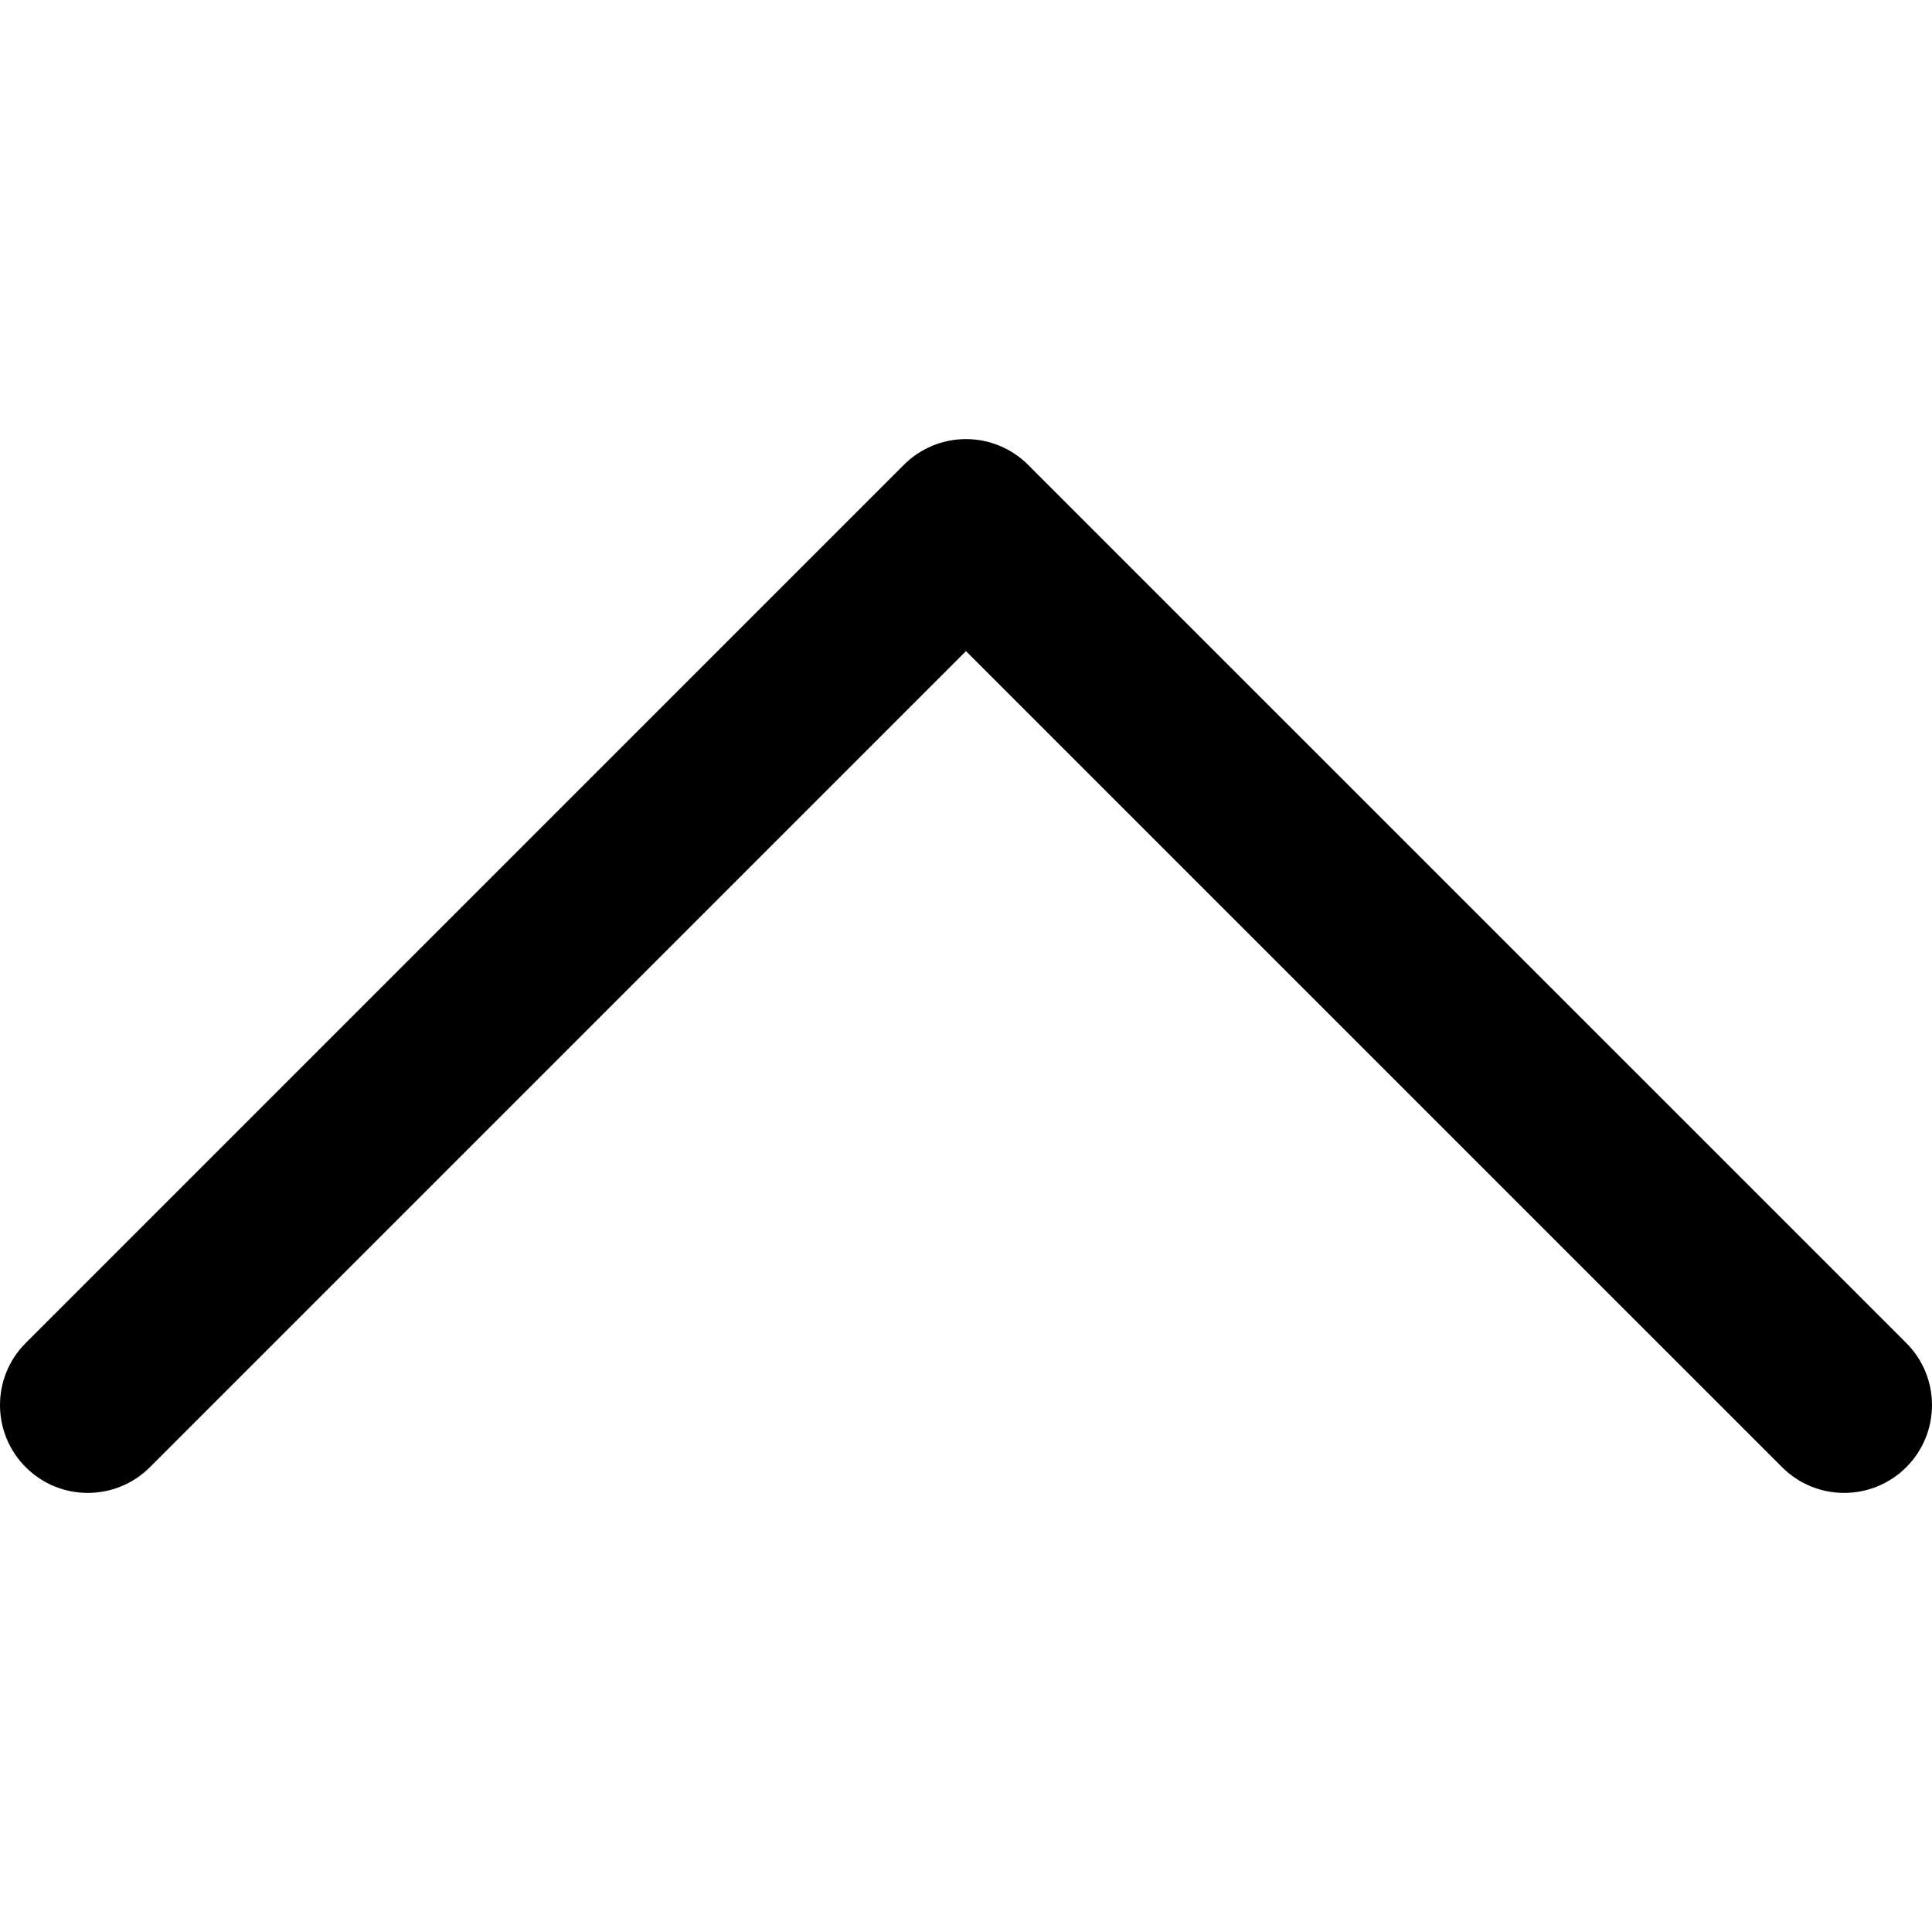
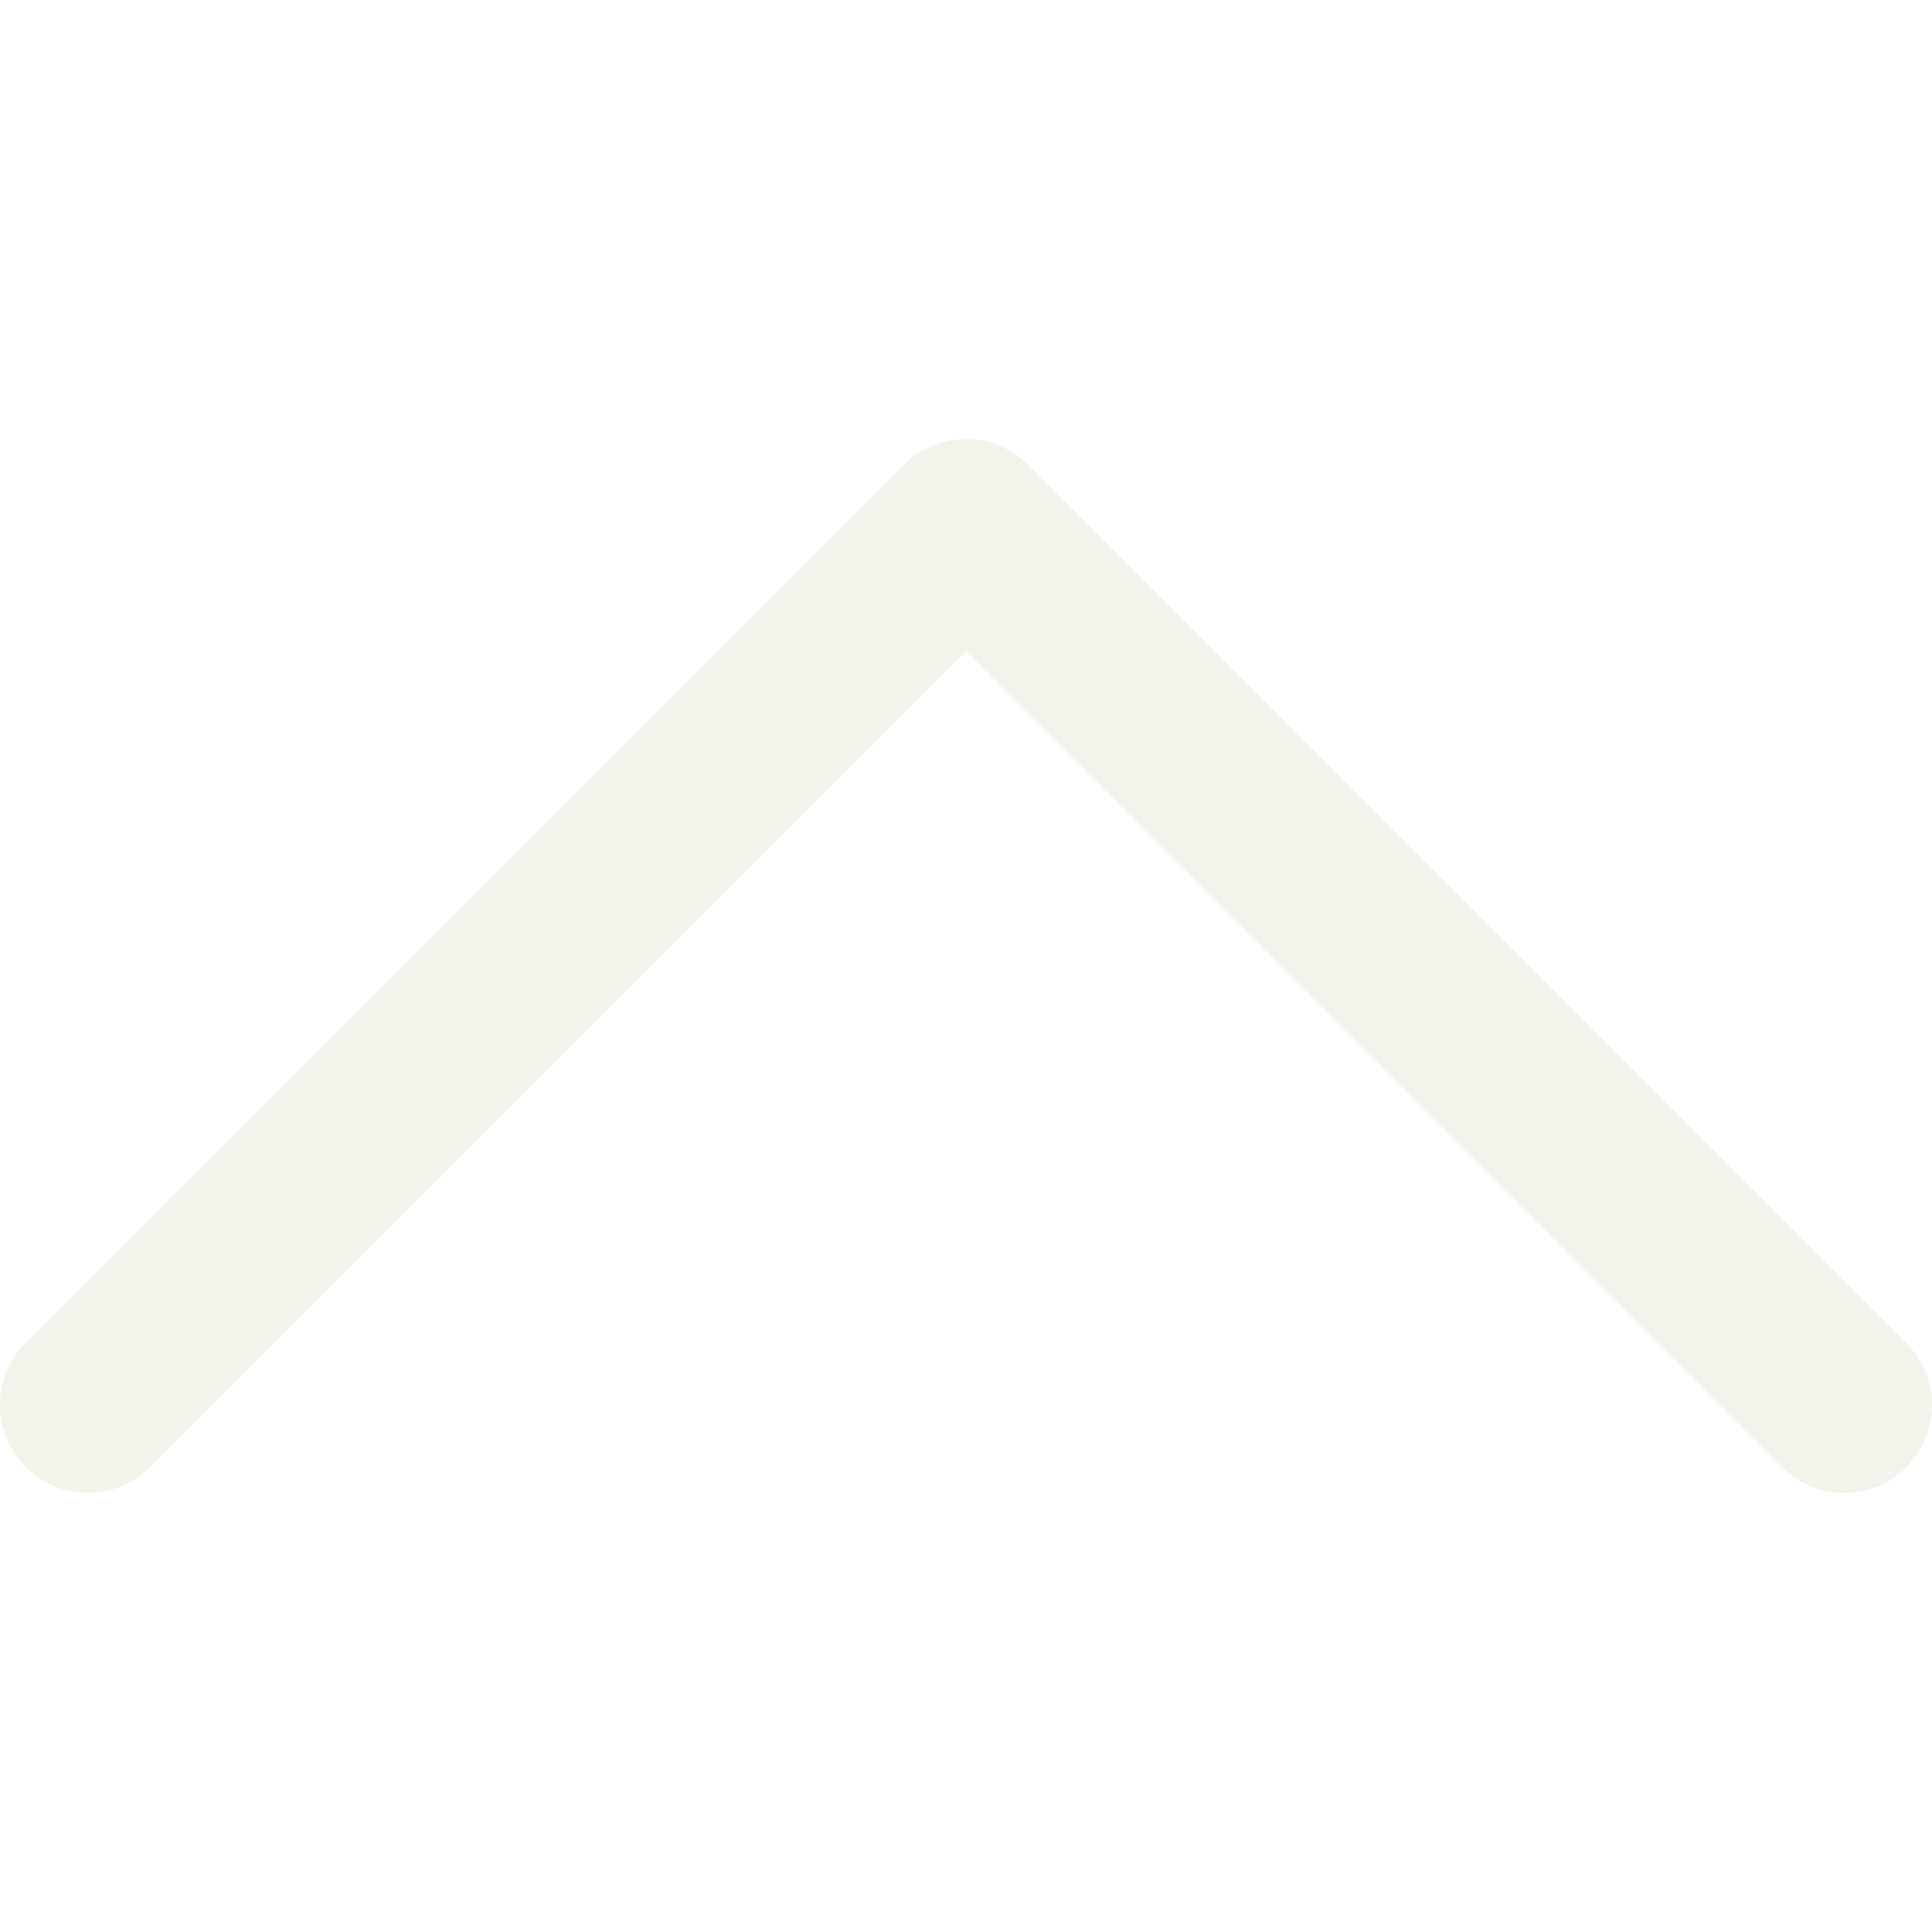
- <svg xmlns="http://www.w3.org/2000/svg" fill="#000000" height="800px" width="800px" version="1.1" id="Layer_1" viewBox="0 0 330 330" xml:space="preserve">
+ <svg xmlns="http://www.w3.org/2000/svg" fill="#f2f3ea" height="800px" width="800px" version="1.1" id="Layer_1" viewBox="0 0 330 330" xml:space="preserve">
  <path id="XMLID_224_" d="M325.606,229.393l-150.004-150C172.79,76.58,168.974,75,164.996,75c-3.979,0-7.794,1.581-10.607,4.394  l-149.996,150c-5.858,5.858-5.858,15.355,0,21.213c5.857,5.857,15.355,5.858,21.213,0l139.39-139.393l139.397,139.393  C307.322,253.536,311.161,255,315,255c3.839,0,7.678-1.464,10.607-4.394C331.464,244.748,331.464,235.251,325.606,229.393z" />
</svg>
